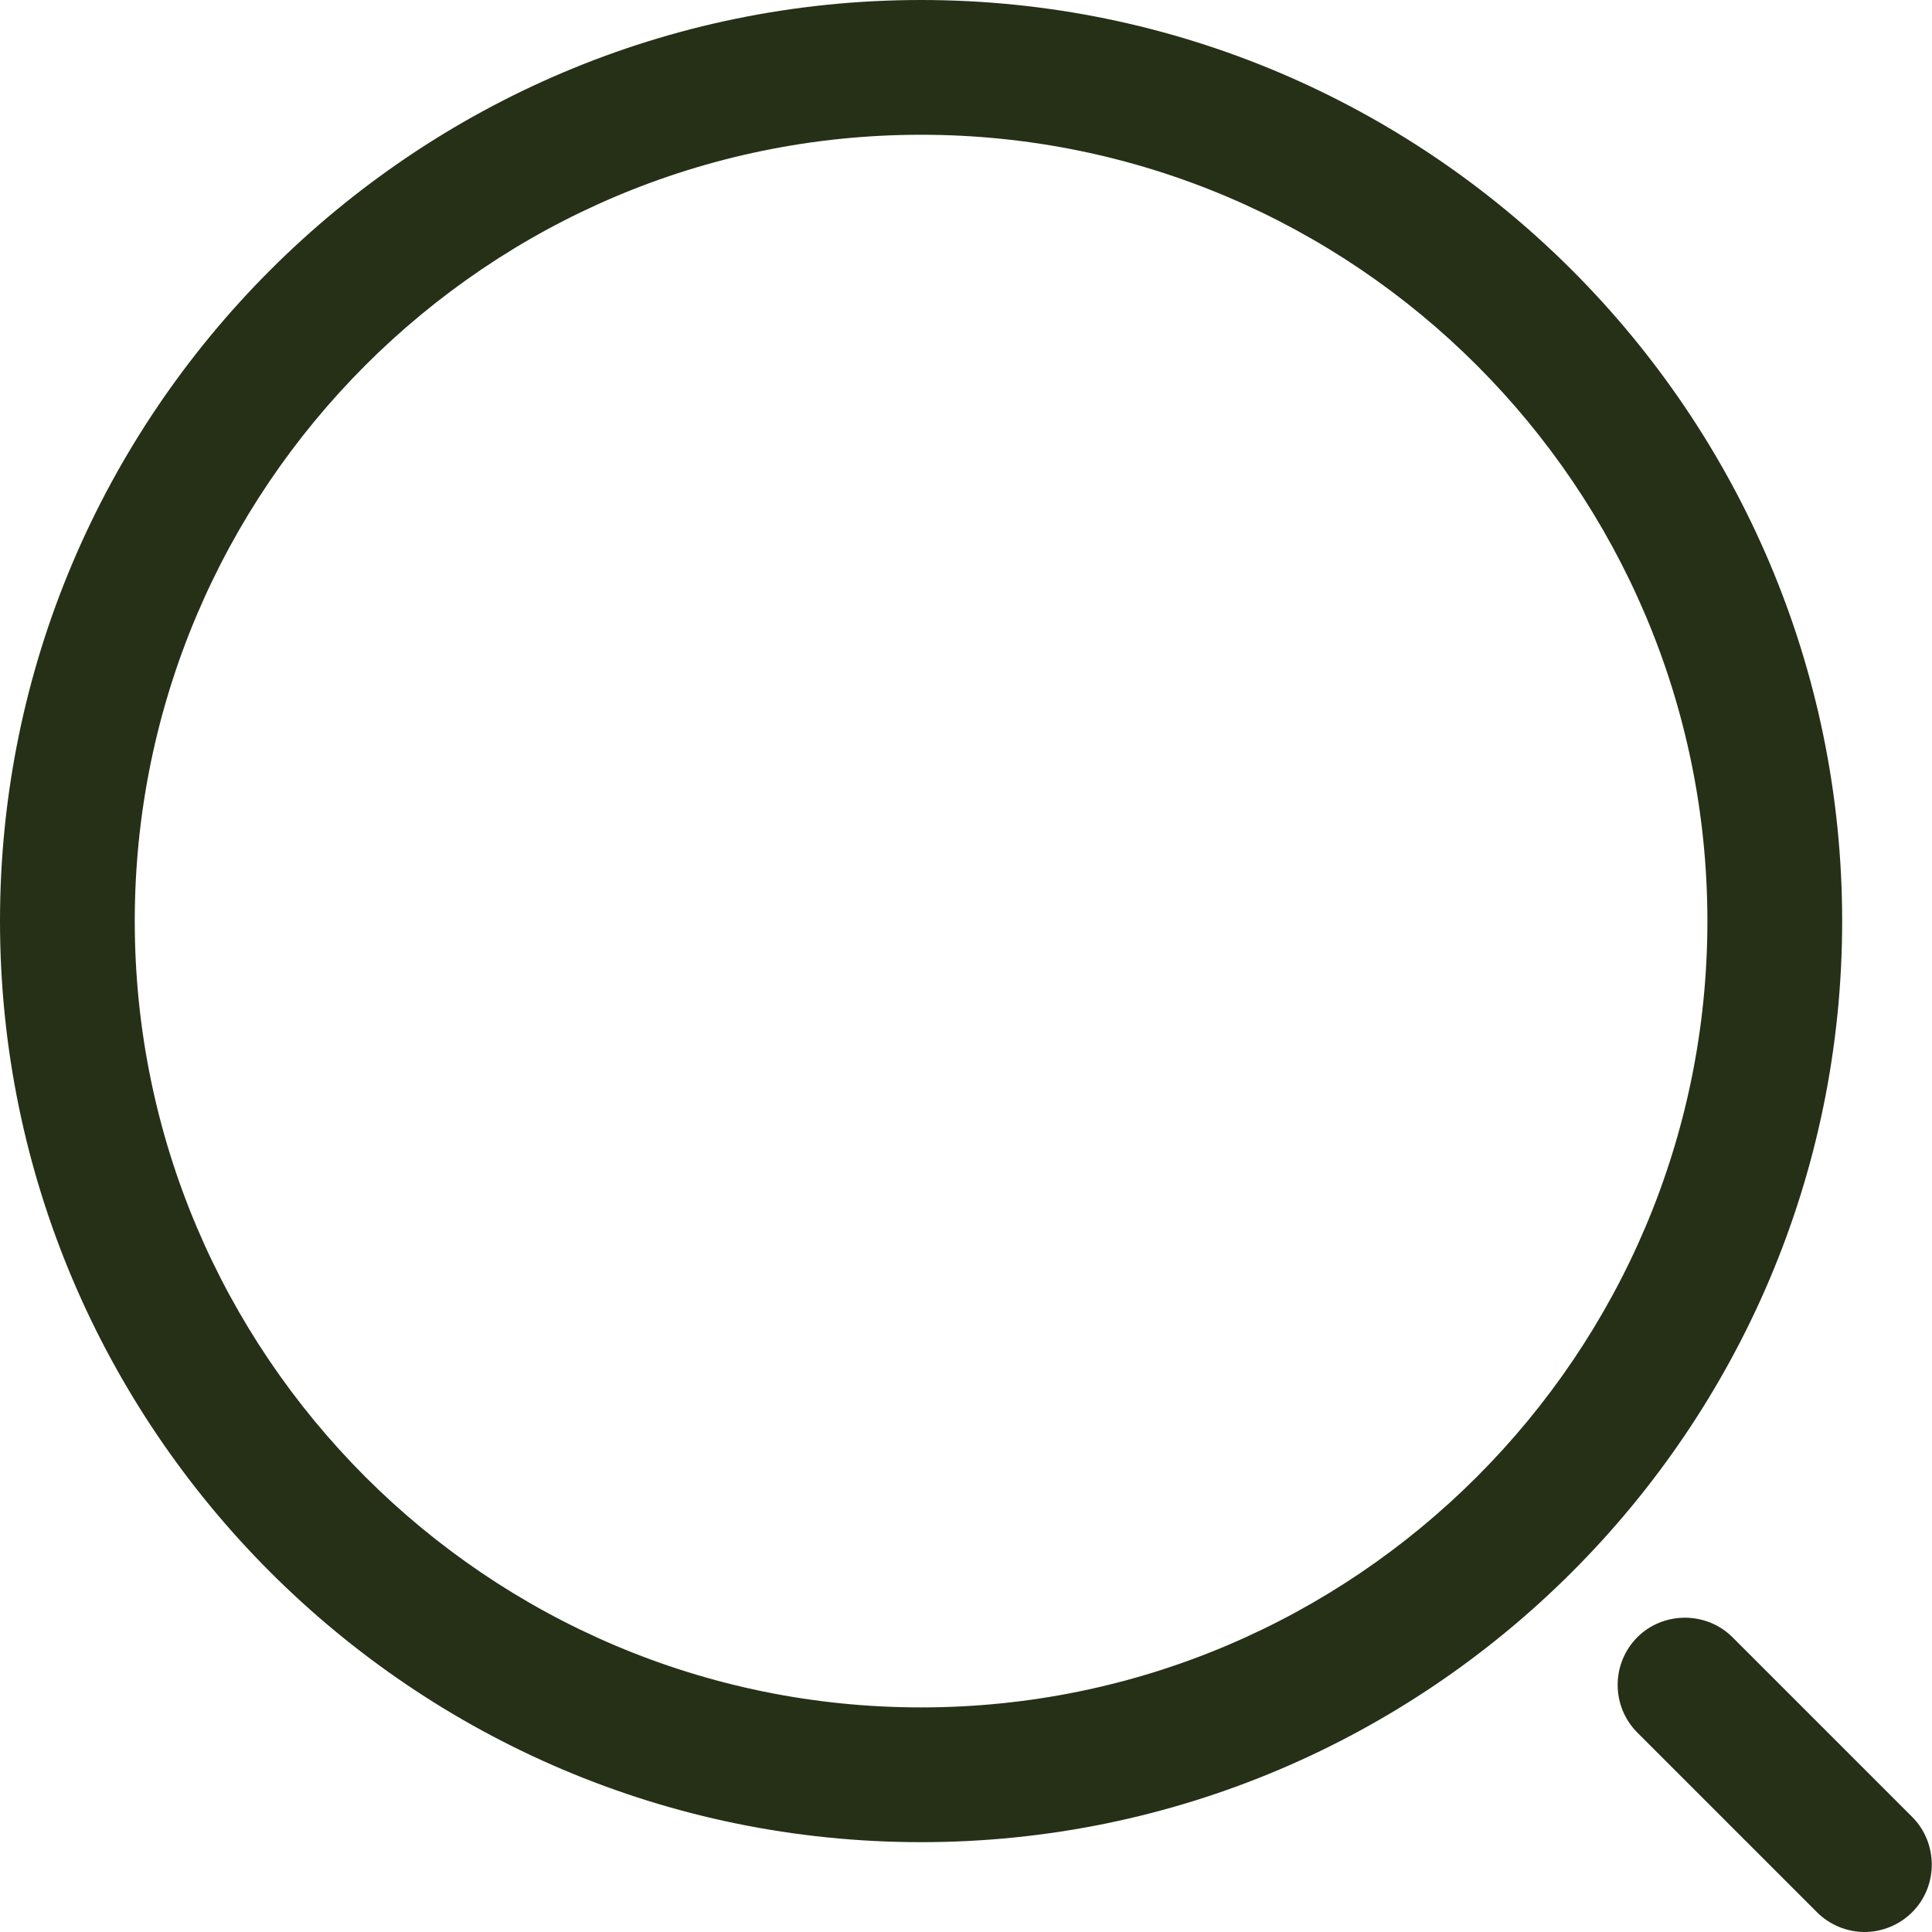
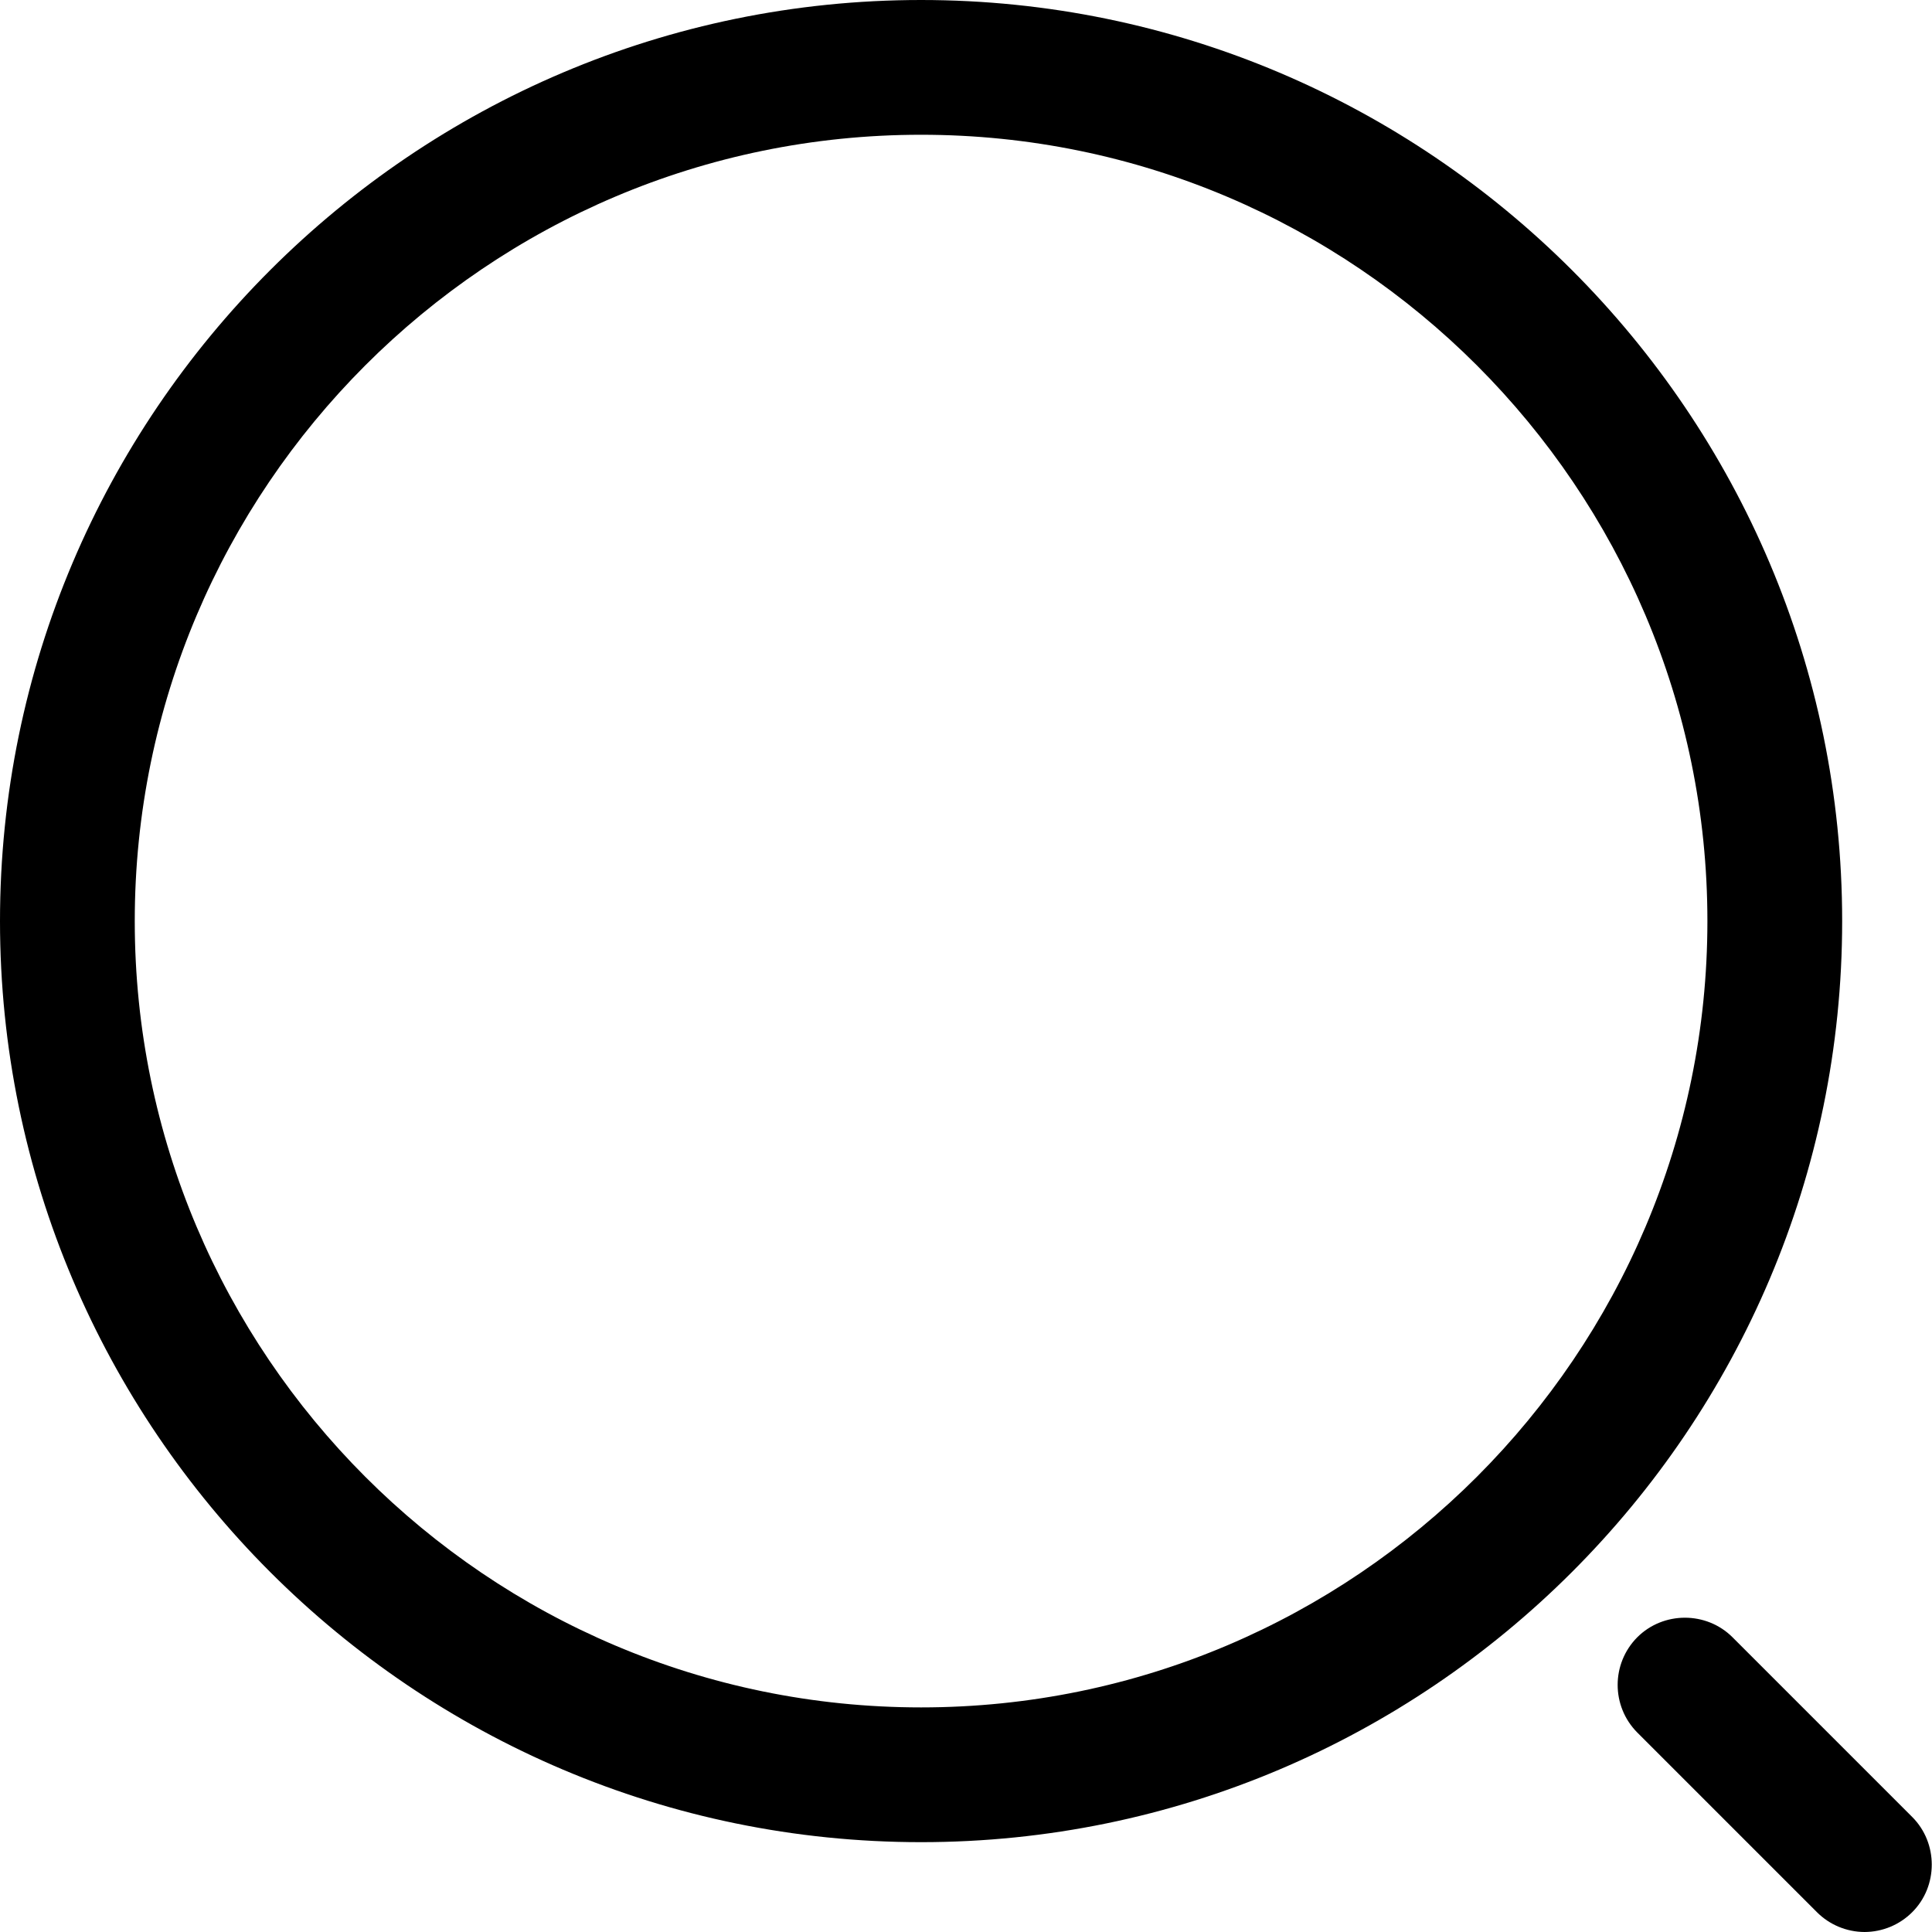
<svg xmlns="http://www.w3.org/2000/svg" width="20" height="20" fill="none" viewBox="0 0 20 20">
-   <path fill="#253017" d="M9.535 19.07C4.279 19.07 0 14.79 0 9.535 0 4.279 4.28 0 9.535 0c5.256 0 9.535 4.28 9.535 9.535 0 5.256-4.28 9.535-9.535 9.535m0-17.675c-4.493 0-8.14 3.656-8.14 8.14s3.647 8.14 8.14 8.14 8.14-3.656 8.14-8.14-3.647-8.14-8.14-8.14M19.302 20a.7.7 0 0 1-.493-.205l-1.86-1.86a.7.7 0 0 1 0-.986c.27-.27.716-.27.986 0l1.86 1.86c.27.27.27.717 0 .986a.7.7 0 0 1-.493.205" />
+   <path fill="currentColor" d="M9.535 19.07C4.279 19.07 0 14.79 0 9.535 0 4.279 4.28 0 9.535 0c5.256 0 9.535 4.28 9.535 9.535 0 5.256-4.28 9.535-9.535 9.535m0-17.675c-4.493 0-8.14 3.656-8.14 8.14s3.647 8.14 8.14 8.14 8.14-3.656 8.14-8.14-3.647-8.14-8.14-8.14M19.302 20a.7.7 0 0 1-.493-.205l-1.86-1.86a.7.7 0 0 1 0-.986c.27-.27.716-.27.986 0l1.86 1.86c.27.27.27.717 0 .986a.7.7 0 0 1-.493.205" />
</svg>
